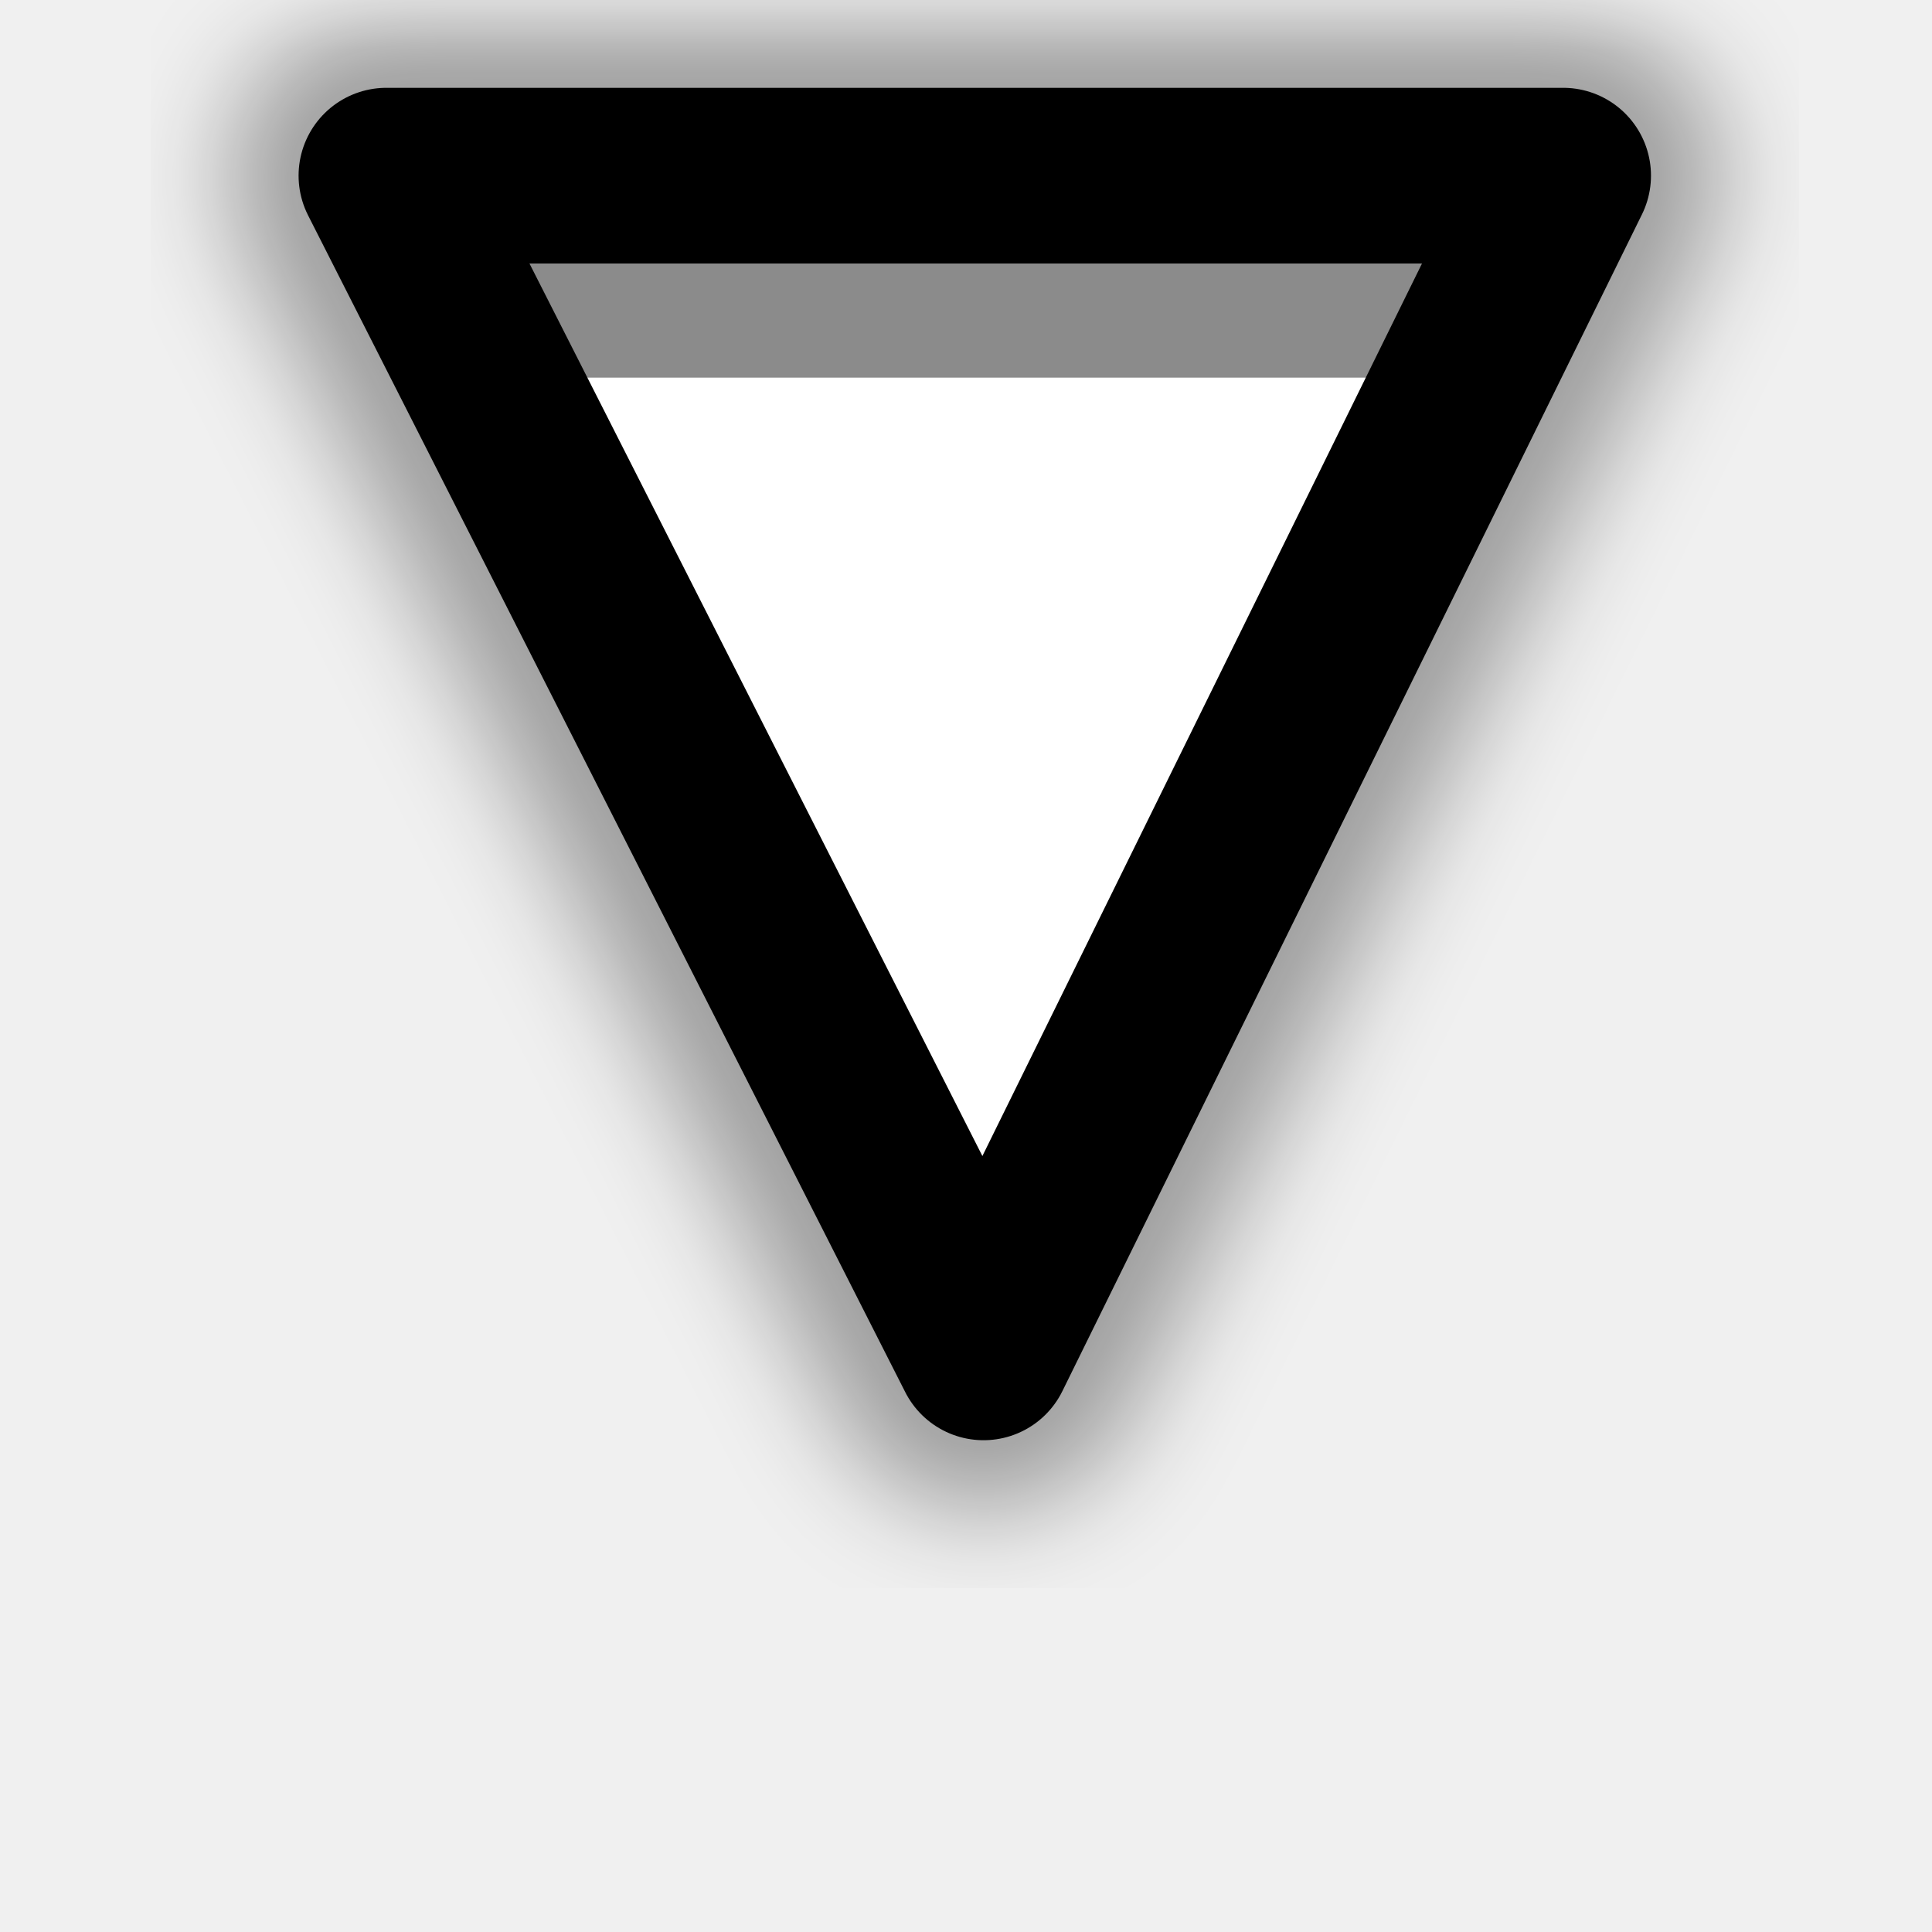
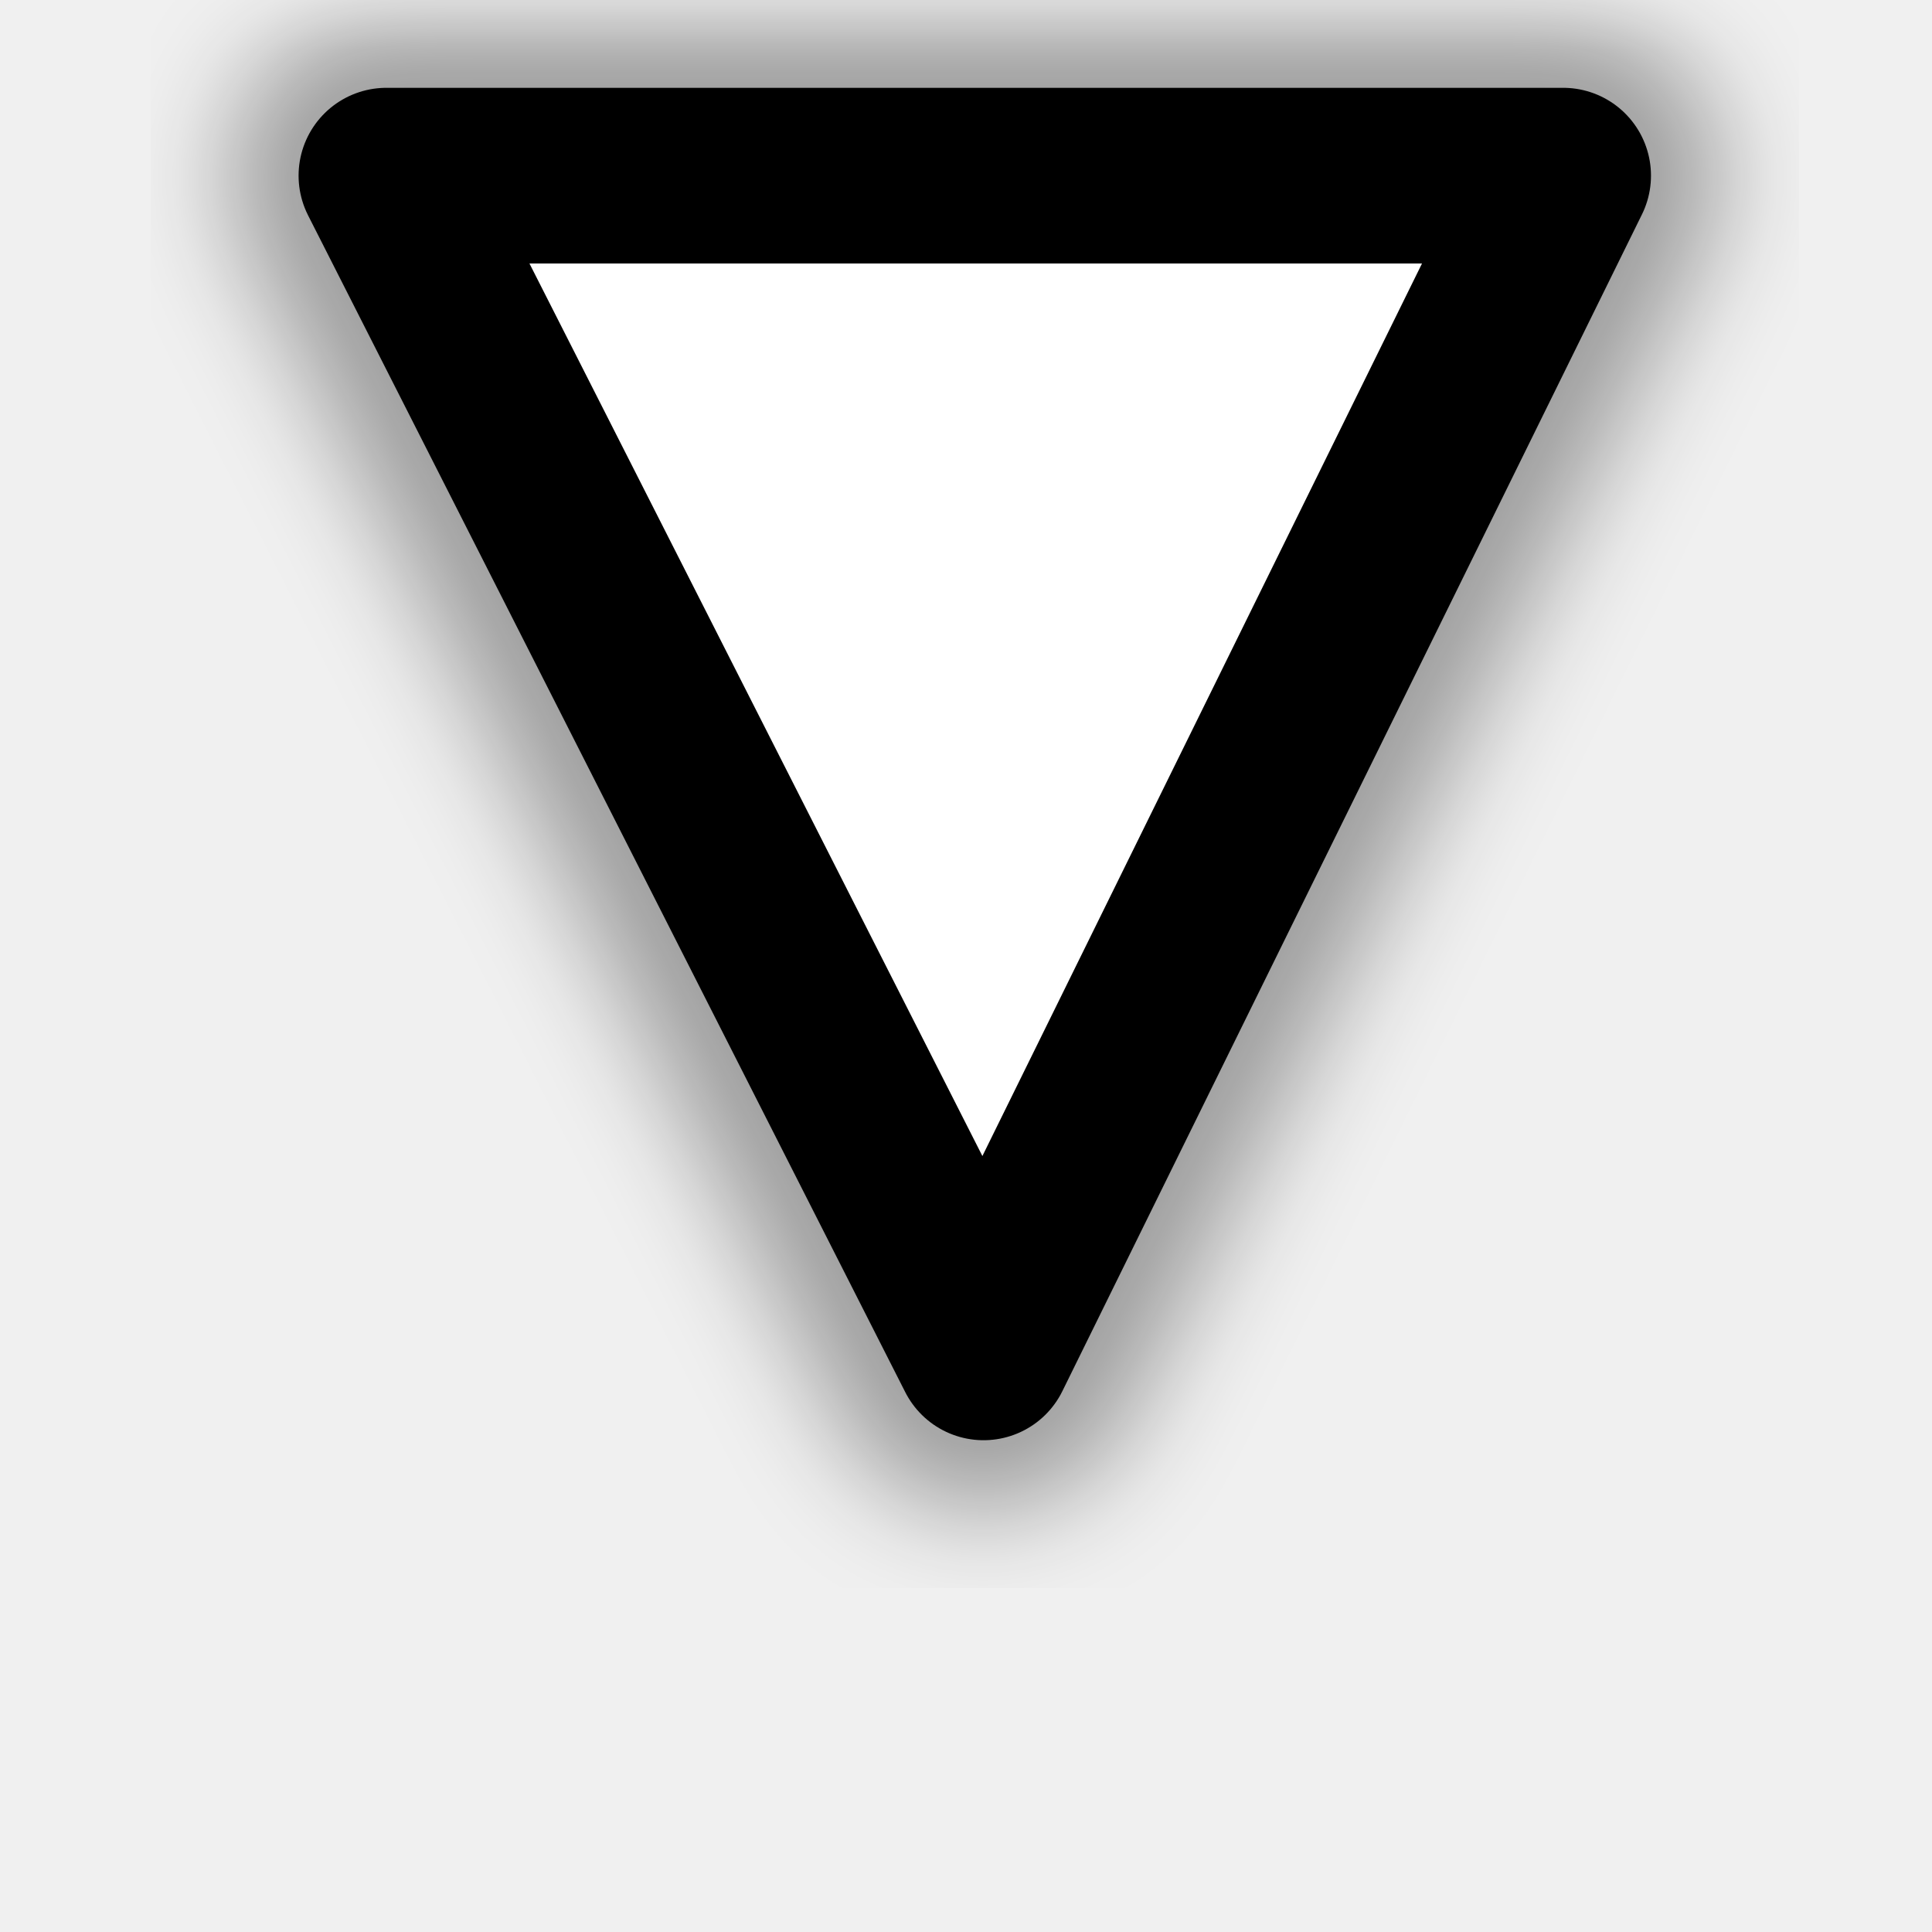
<svg xmlns="http://www.w3.org/2000/svg" viewBox="0 0 22 22" width="22" height="22">
  <defs>
    <path id="arrow" d="M11.2,15.4 L4.4,2 L17.8,2 Z" />
-     <clipPath id="inside">
-       <use href="#arrow" />
-     </clipPath>
    <filter id="soft" x="-20%" y="-20%" width="140%" height="140%">
      <feGaussianBlur stdDeviation="0.6" />
    </filter>
    <use id="halo" href="#arrow" fill="none" stroke="#000000" stroke-opacity="0.35" stroke-width="3.6" stroke-linejoin="round" filter="url(#soft)" />
-     <g id="back" clip-path="url(#inside)">
-       <line x1="4.4" y1="2" x2="17.8" y2="2" stroke-width="4.6" />
-     </g>
    <use id="outline" href="#arrow" fill="none" stroke="#000000" stroke-width="2" stroke-linejoin="round" />
  </defs>
  <g id="normal" class="state">
    <use href="#halo" />
    <use href="#arrow" fill="#FFFFFF" />
-     <use href="#back" stroke="#8B8B8B" />
    <use href="#outline" />
  </g>
  <g id="rollover" class="state" display="none">
    <use href="#halo" />
    <use href="#arrow" fill="#838383" />
-     <use href="#back" stroke="#8B8B8B" />
    <use href="#outline" />
  </g>
  <g id="depress" class="state" display="none">
    <use href="#halo" />
    <use href="#arrow" fill="#000000" />
-     <use href="#back" stroke="#000000" />
    <use href="#outline" />
  </g>
</svg>
